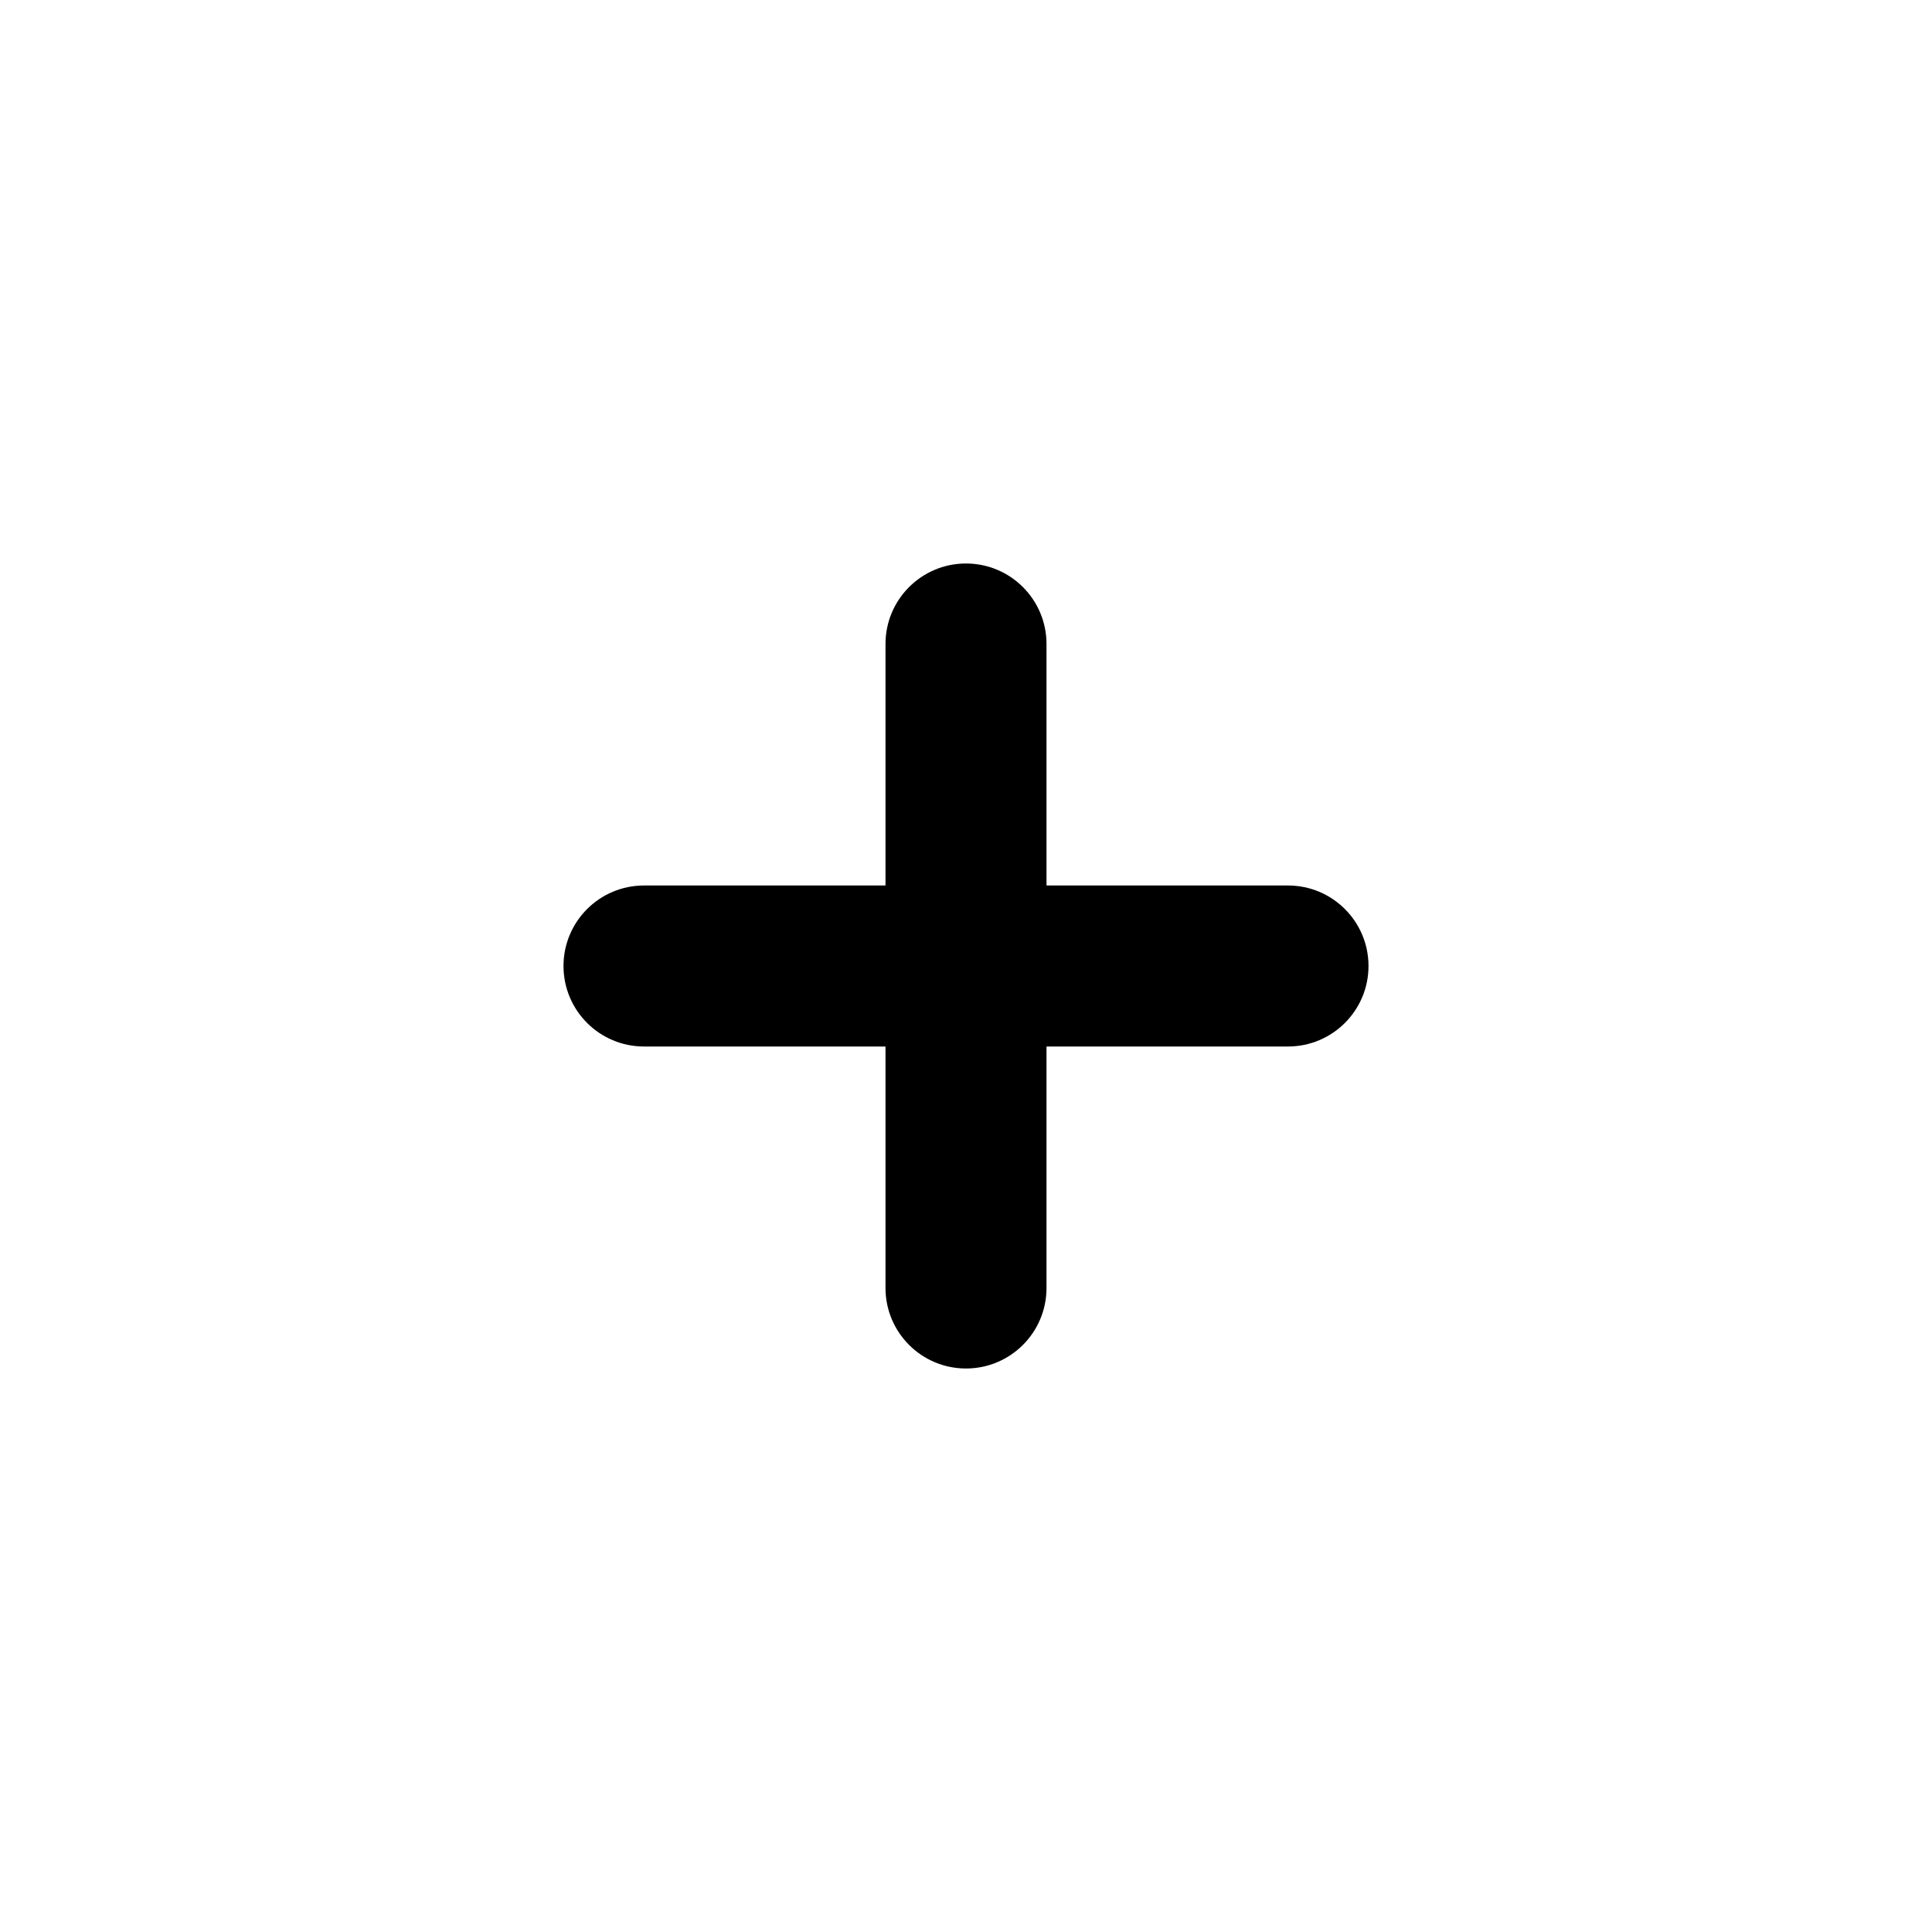
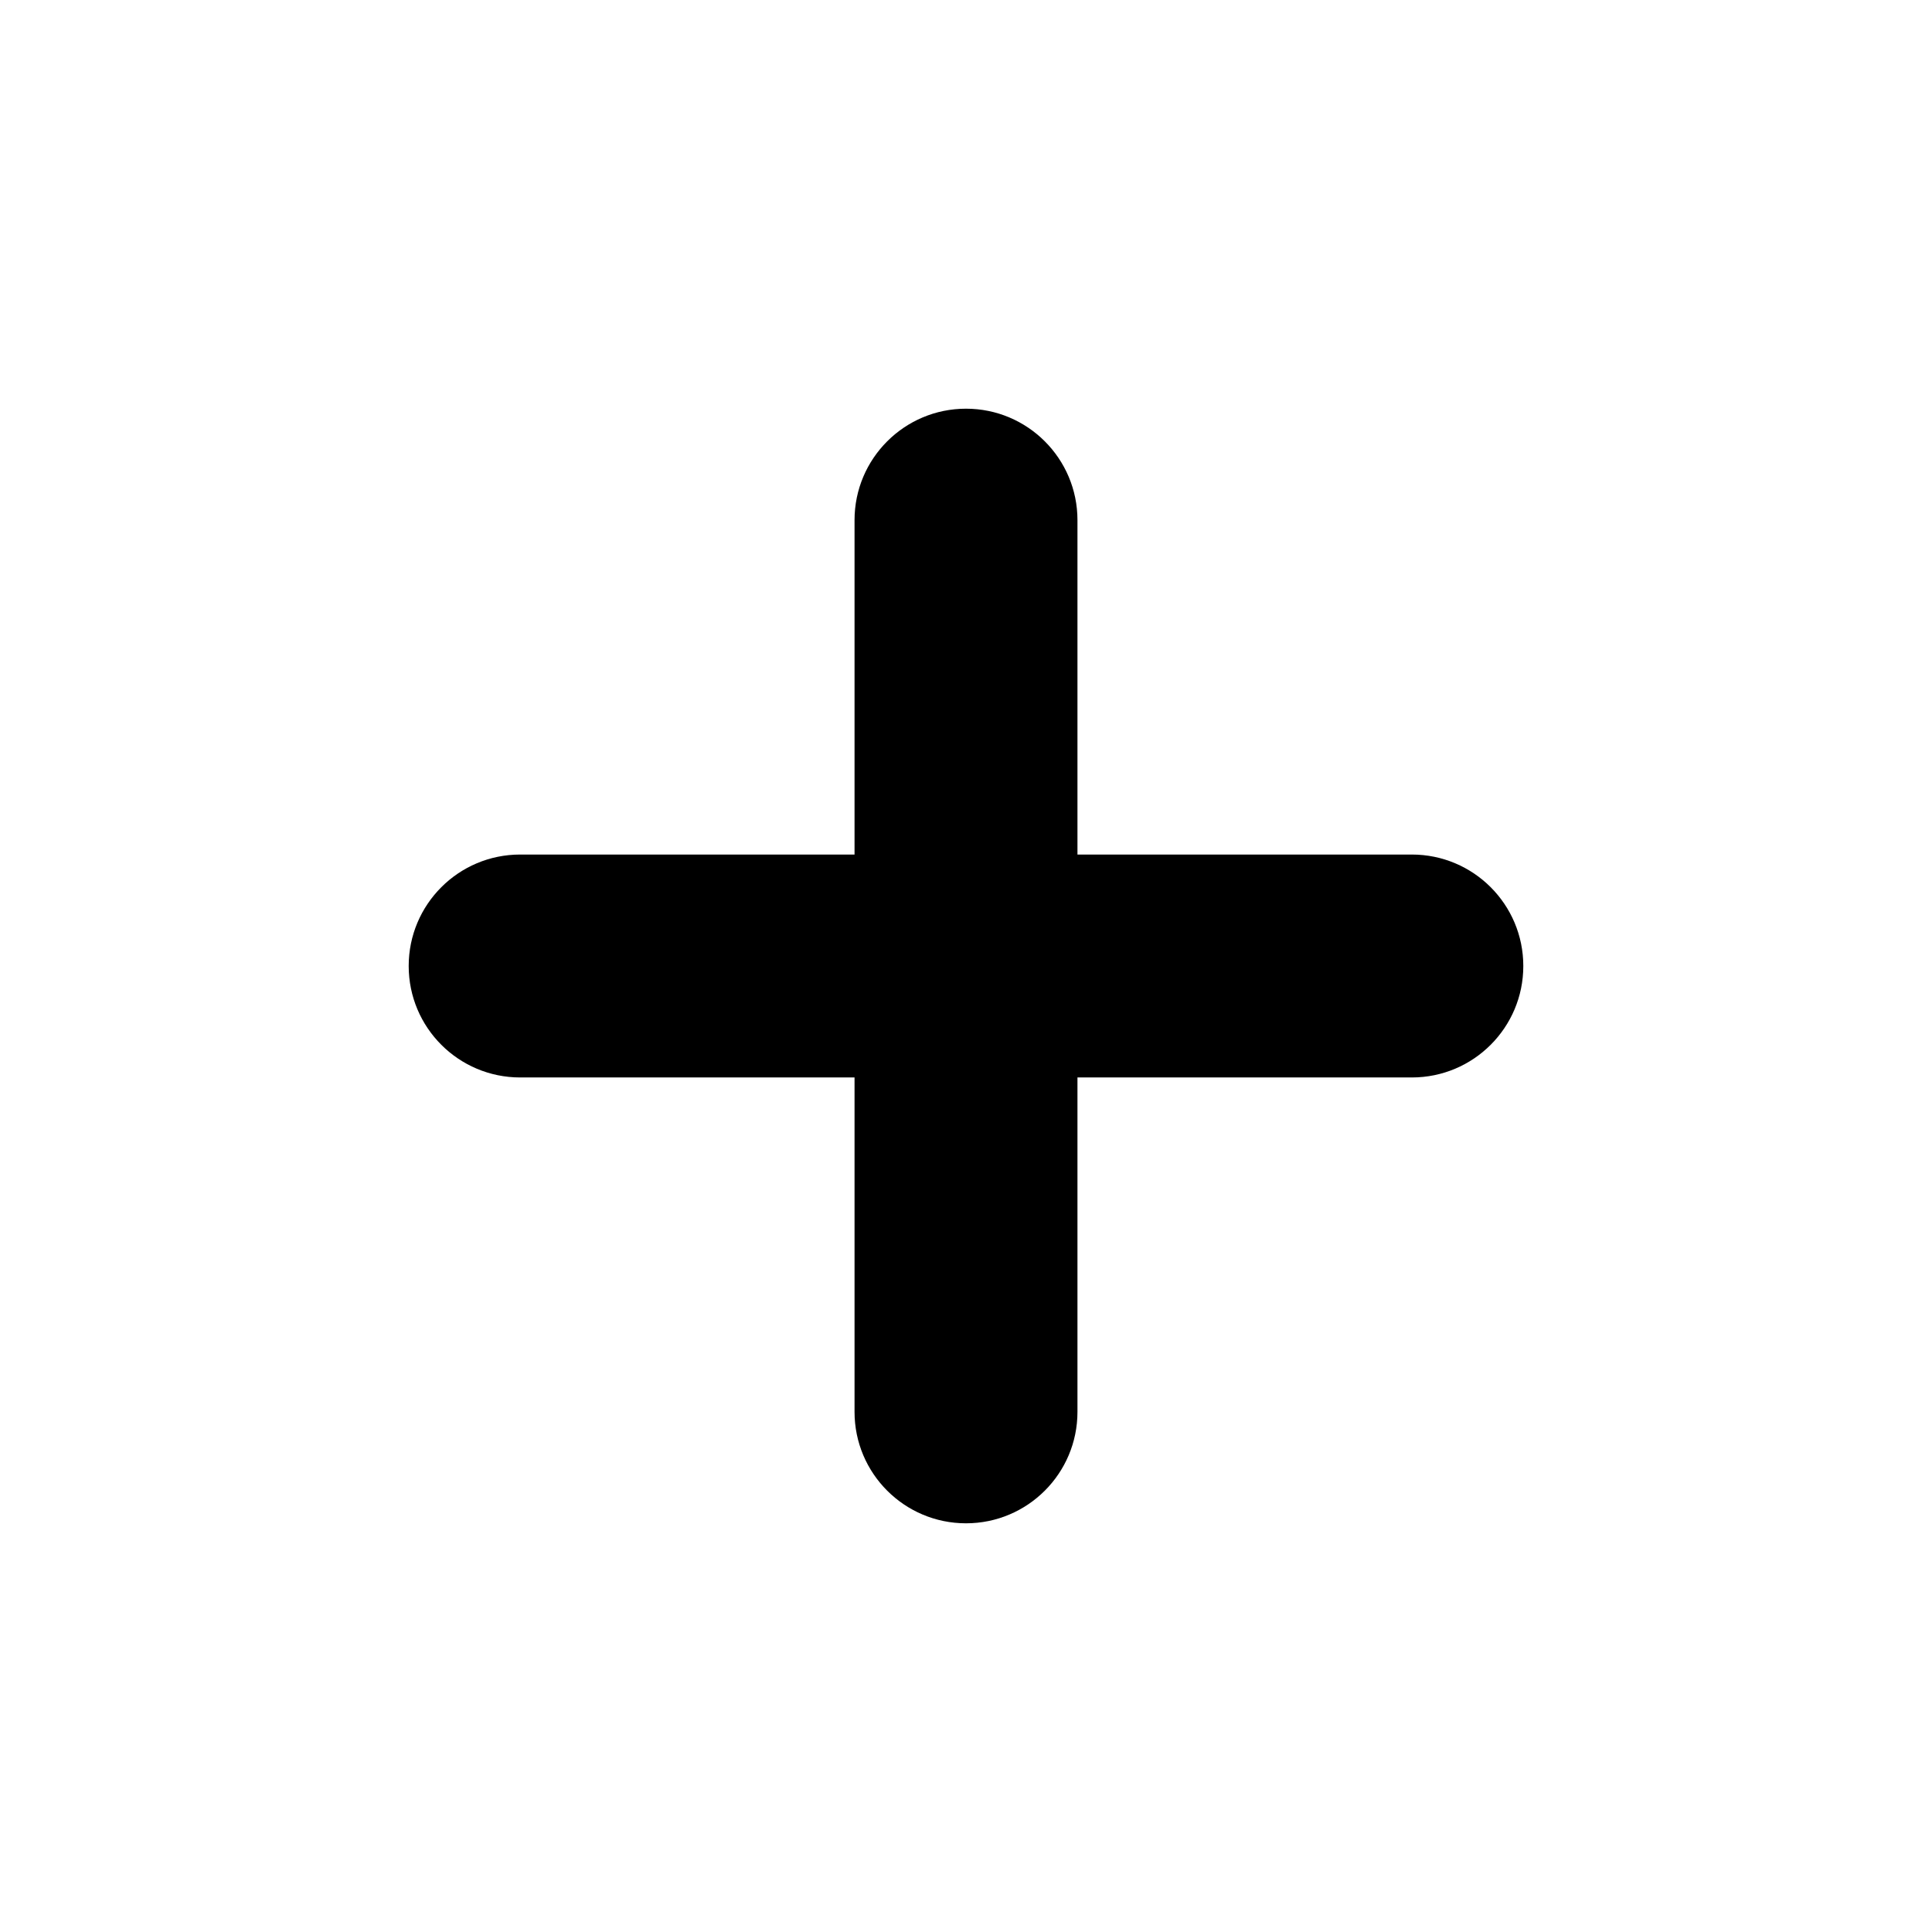
- <svg xmlns="http://www.w3.org/2000/svg" class="icon-control icon-control-plus tile-icon" viewBox="0 0 36 36">
+ <svg xmlns="http://www.w3.org/2000/svg" class="icon-control icon-control-plus tile-icon" viewBox="5 5 26 26">
  <path style="fill:currentColor;stroke:none" d="m24 16.5h-4.5v-4.5c0-.829-.672-1.5-1.5-1.5s-1.5.671-1.5 1.5v4.5h-4.5c-.828 0-1.5.671-1.5 1.5s.672 1.5 1.5 1.5h4.5v4.5c0 .829.672 1.5 1.5 1.5s1.5-.671 1.5-1.5v-4.5h4.5c.828 0 1.5-.671 1.5-1.5s-.672-1.5-1.5-1.5z" />
</svg>
